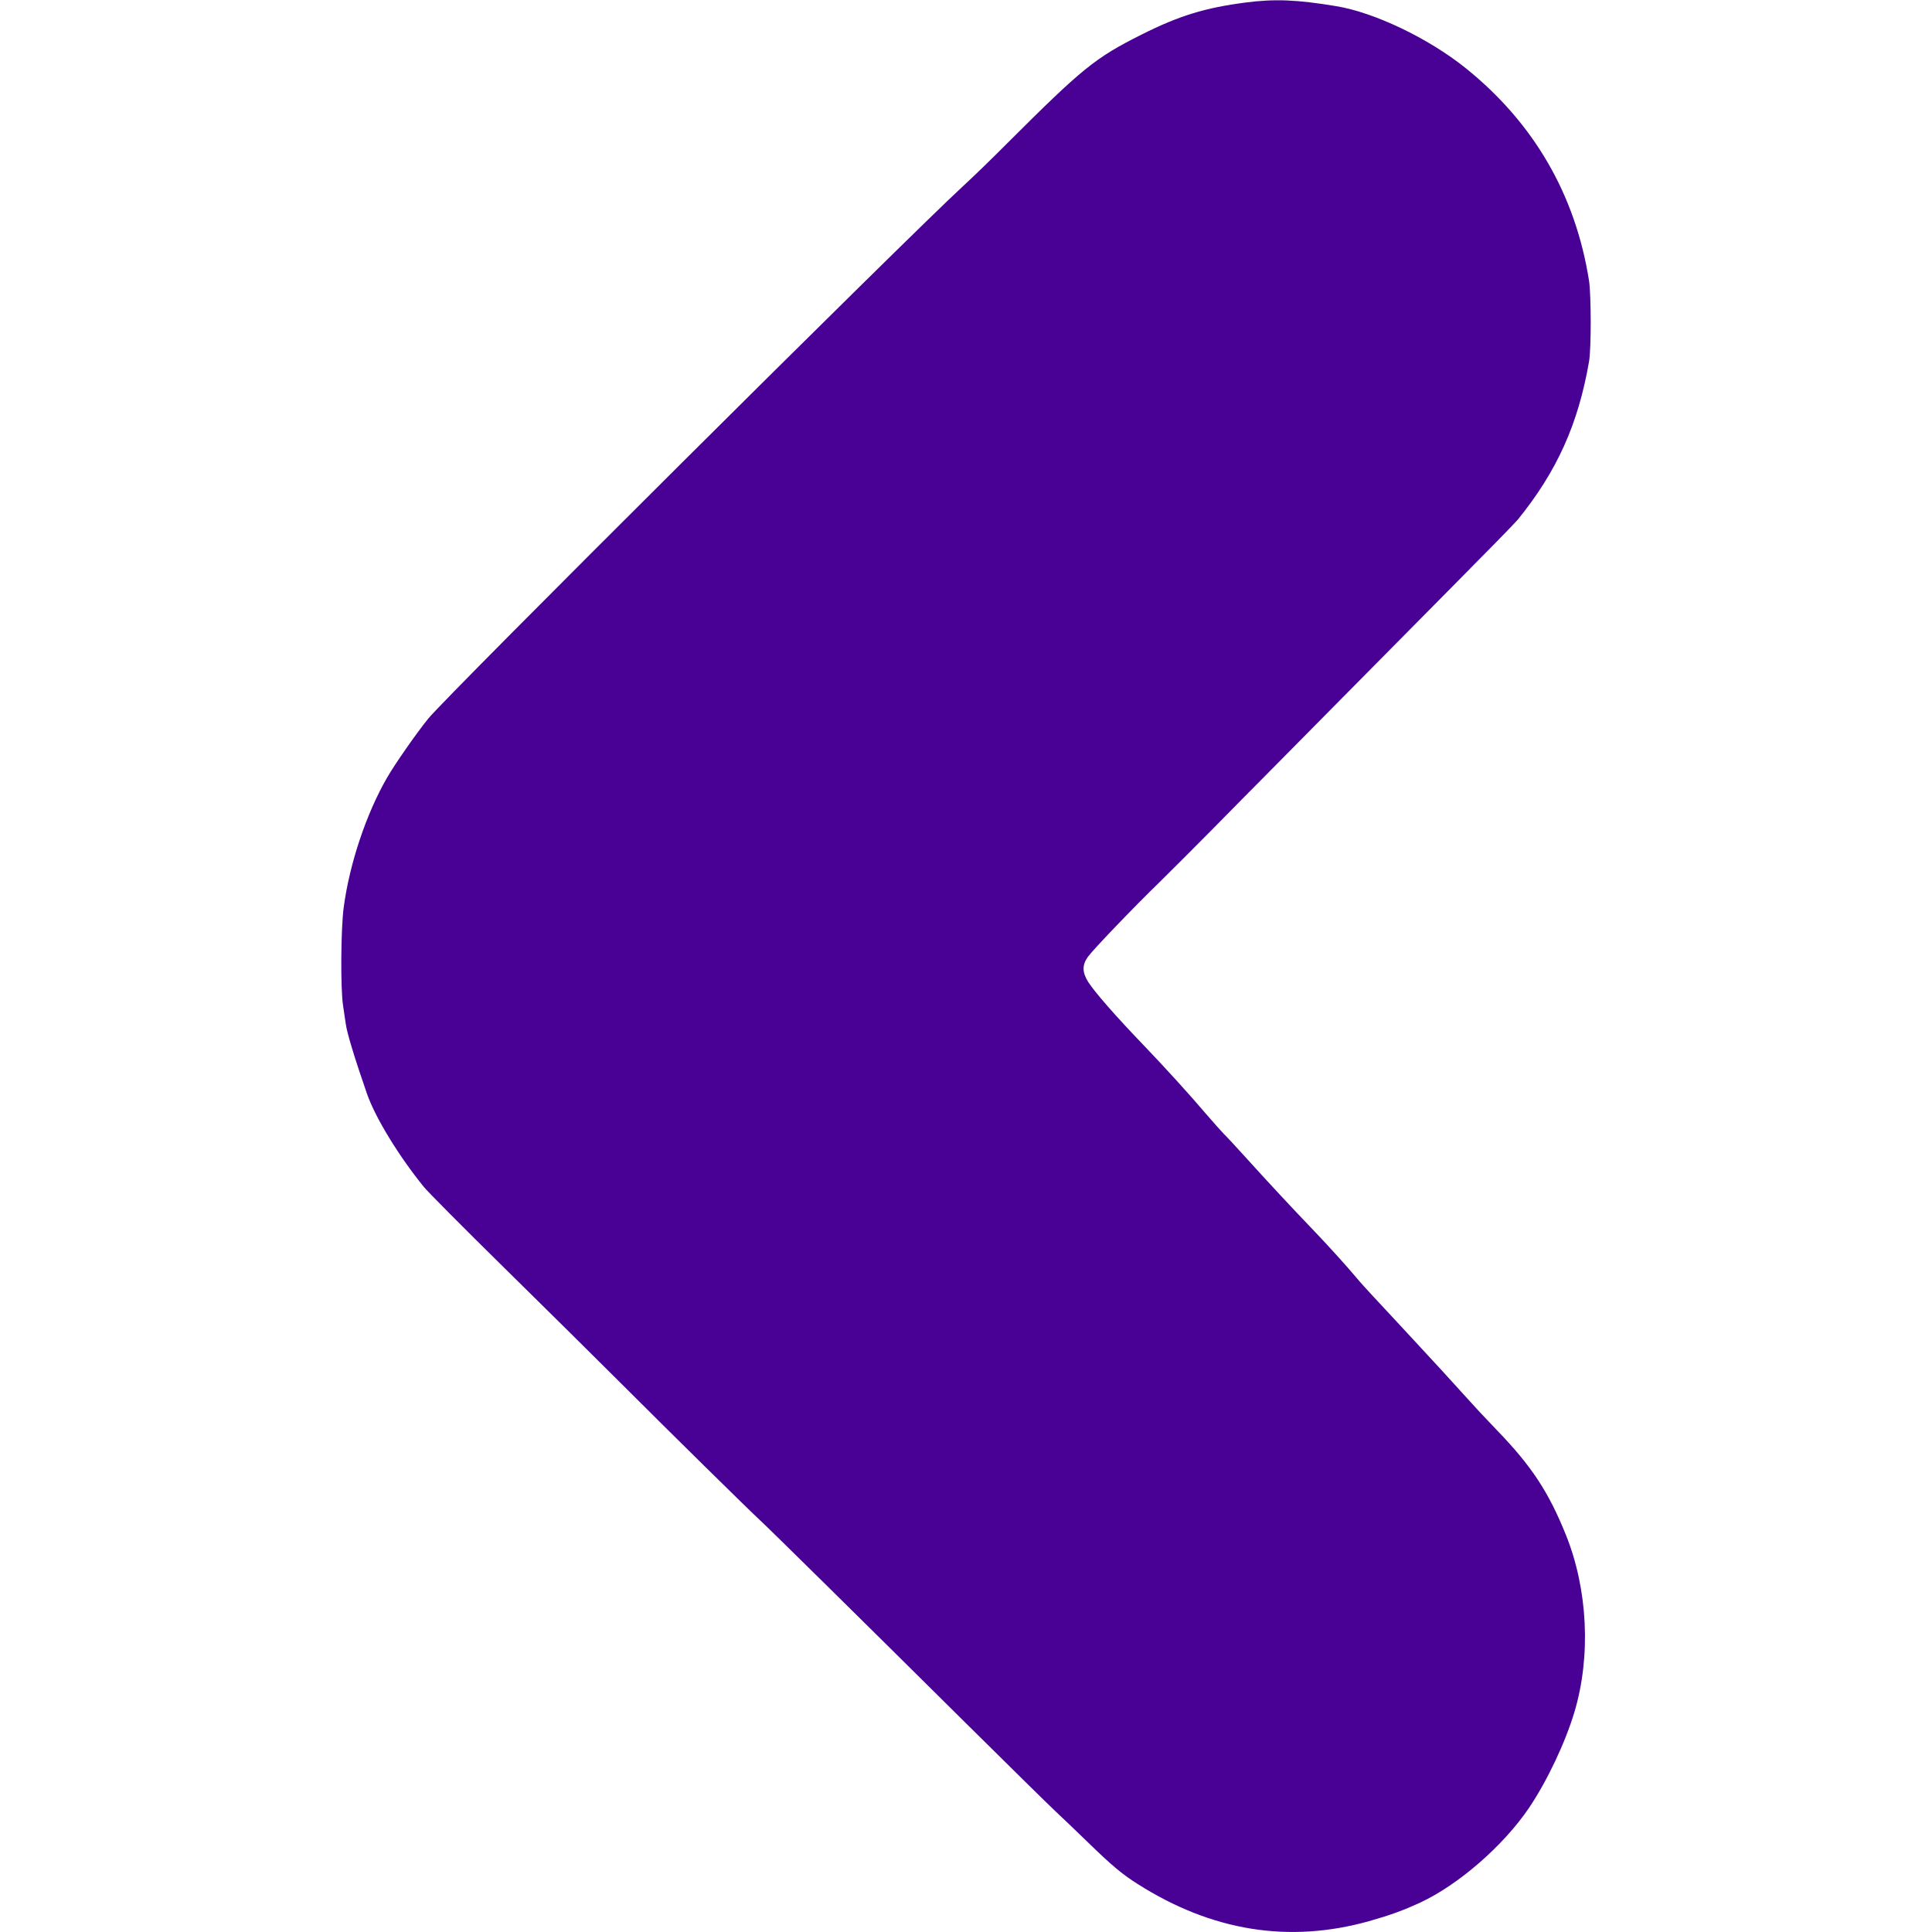
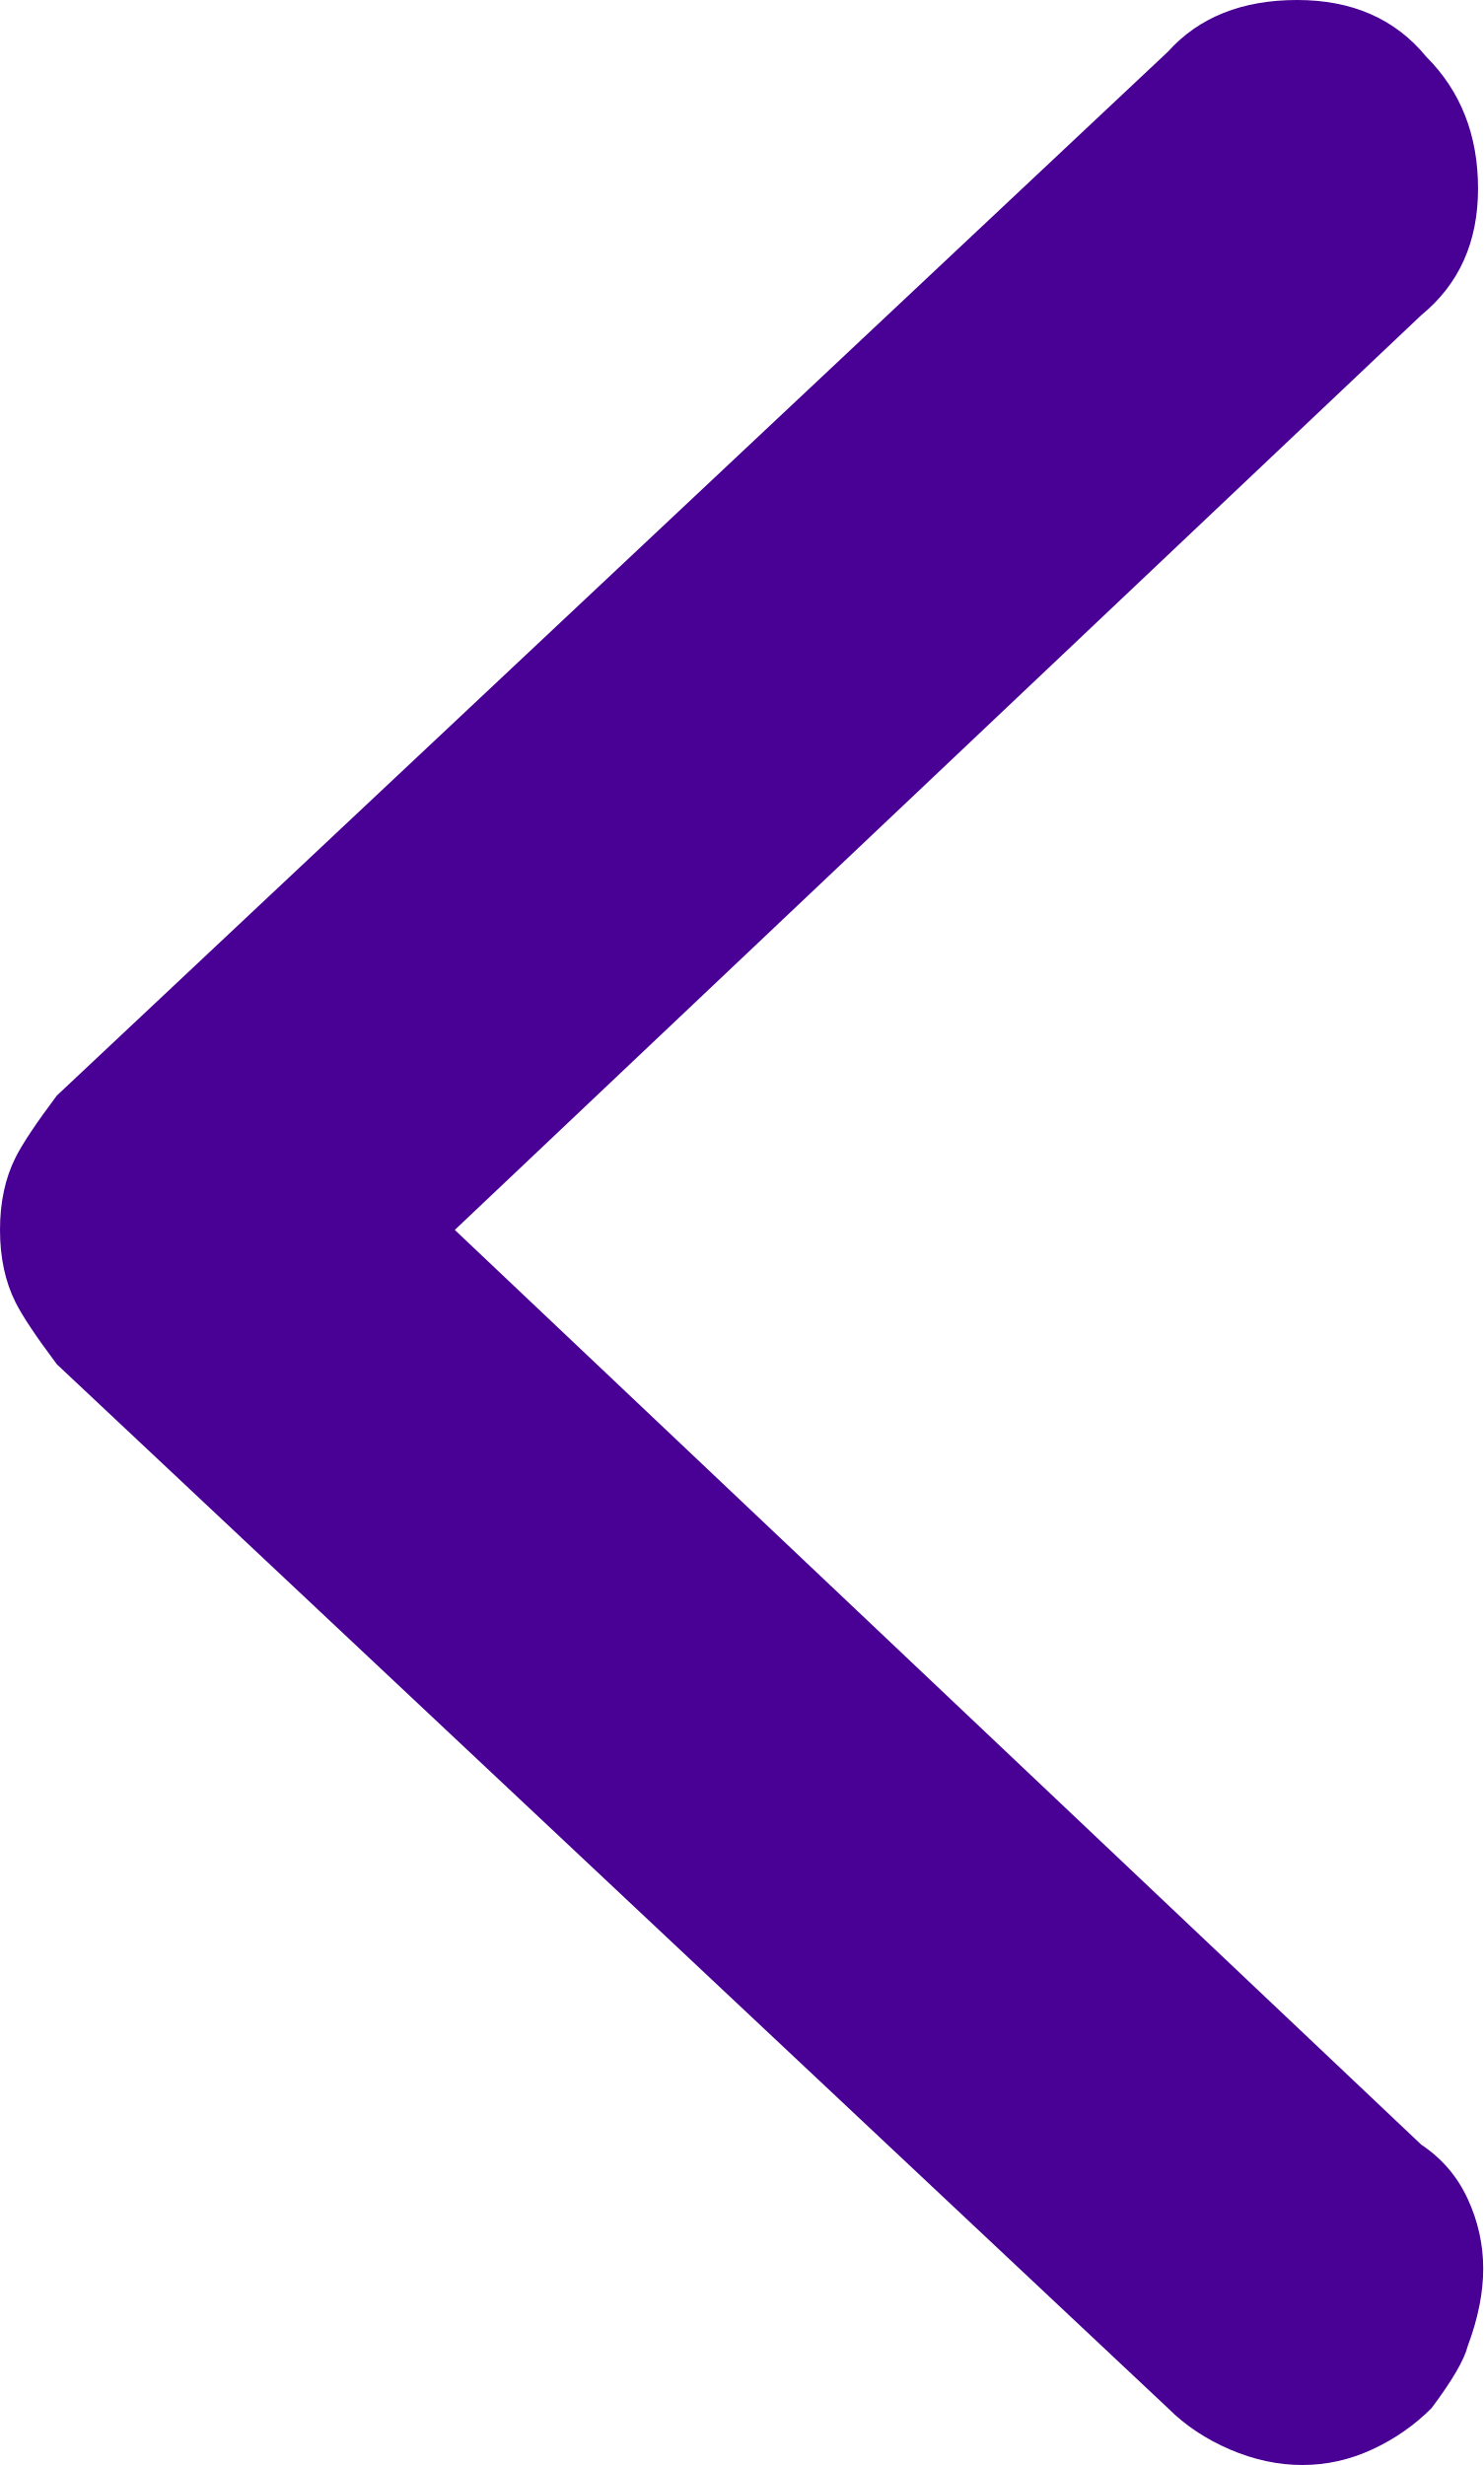
- <svg xmlns="http://www.w3.org/2000/svg" width="512" height="512" viewBox="-270.5 0 1534 1534">
-   <g transform="translate(0,1534) scale(0.1,-0.1)" fill="#490094" stroke="none">
-     <path d="M7185 15320C6863 15278 6659 15216 6360 15066C5989 14880 5890 14799 5290 14200C5172 14081 5019 13933 4950 13870C4493 13450 848 9822 696 9635C606 9525 430 9273 368 9165C203 8879 70 8482 24 8135C1 7964 -2 7486 19 7355C26 7311 35 7247 40 7213C49 7140 112 6935 209 6655C276 6464 460 6163 661 5915C692 5877 974 5593 1286 5286C1599 4978 2022 4560 2226 4356C2618 3964 3244 3348 3332 3267C3399 3206 4118 2497 4958 1664C5314 1311 5639 992 5680 954C5721 916 5834 808 5930 715C6120 530 6202 461 6325 383C6915 7 7528 -92 8165 86C8331 133 8436 171 8570 233C8875 374 9234 687 9437 988C9581 1203 9723 1503 9797 1750C9928 2192 9902 2720 9729 3151C9590 3496 9455 3701 9175 3990C9075 4094 8996 4179 8910 4275C8847 4346 8679 4529 8520 4700C8446 4780 8360 4872 8330 4905C8300 4937 8239 5003 8195 5050C8151 5097 8092 5162 8065 5195C7987 5288 7845 5445 7735 5560C7565 5737 7351 5967 7195 6140C7113 6231 7031 6319 7014 6335C6997 6352 6931 6426 6867 6500C6744 6645 6537 6873 6381 7035C6156 7269 5989 7460 5936 7542C5887 7620 5886 7677 5933 7743C5973 7799 6291 8131 6501 8335C6585 8418 6772 8604 6915 8749C7058 8895 7279 9118 7405 9245C7532 9373 7801 9645 8004 9851C8207 10057 8583 10437 8839 10695C9096 10954 9325 11188 9347 11215C9657 11598 9826 11972 9912 12470C9930 12572 9929 12997 9912 13110C9804 13796 9472 14366 8930 14801C8635 15037 8208 15241 7905 15291C7591 15343 7417 15350 7185 15320Z" />
-   </g>
+ <svg xmlns="http://www.w3.org/2000/svg" viewBox="333 -588 287 477" fill="#490094">
+   <path d="M609 -577Q619 -567 619.0 -551.5Q619 -536 608 -527L421 -350L608 -173Q614 -169 617.0 -162.5Q620 -156 620.0 -149.0Q620 -142 617 -134Q616 -130 610 -122Q605 -117 598.5 -114.0Q592 -111 585.0 -111.0Q578 -111 571.0 -114.0Q564 -117 559 -122L344 -324Q338 -332 336 -336Q333 -342 333.0 -350.0Q333 -358 336 -364Q338 -368 344 -376L559 -578Q568 -588 584.0 -588.0Q600 -588 609 -577Z" />
</svg>
